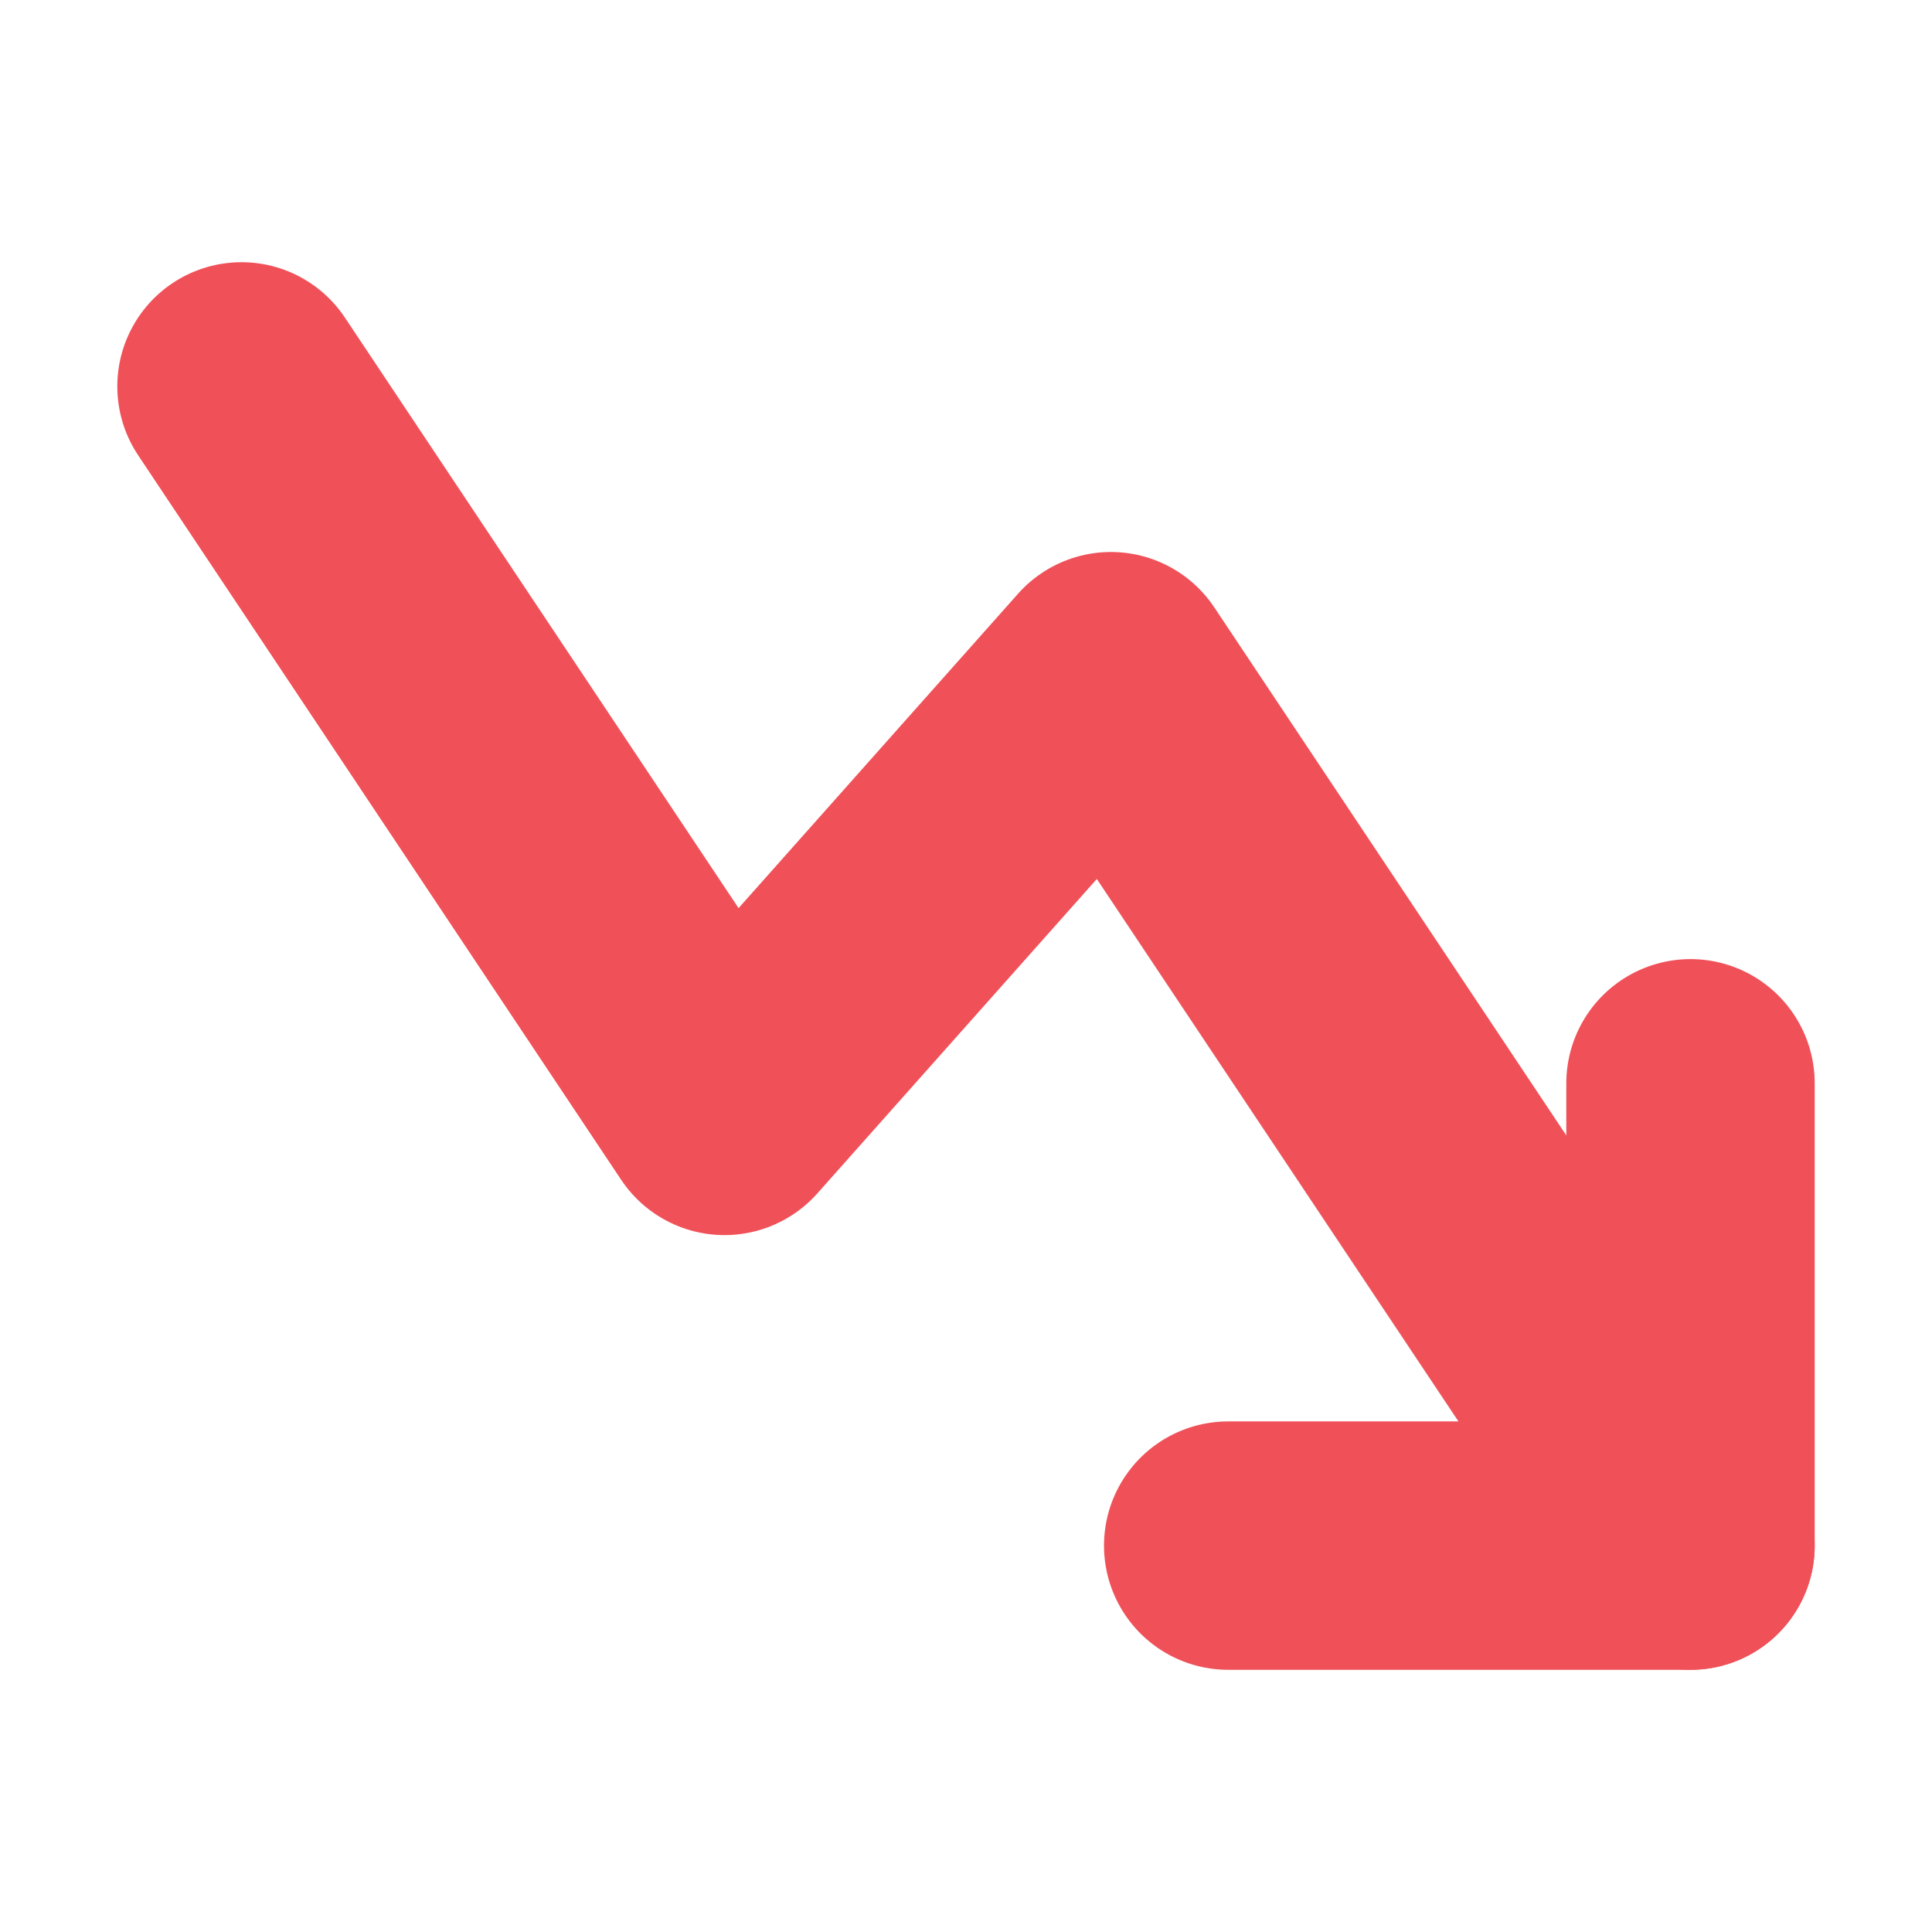
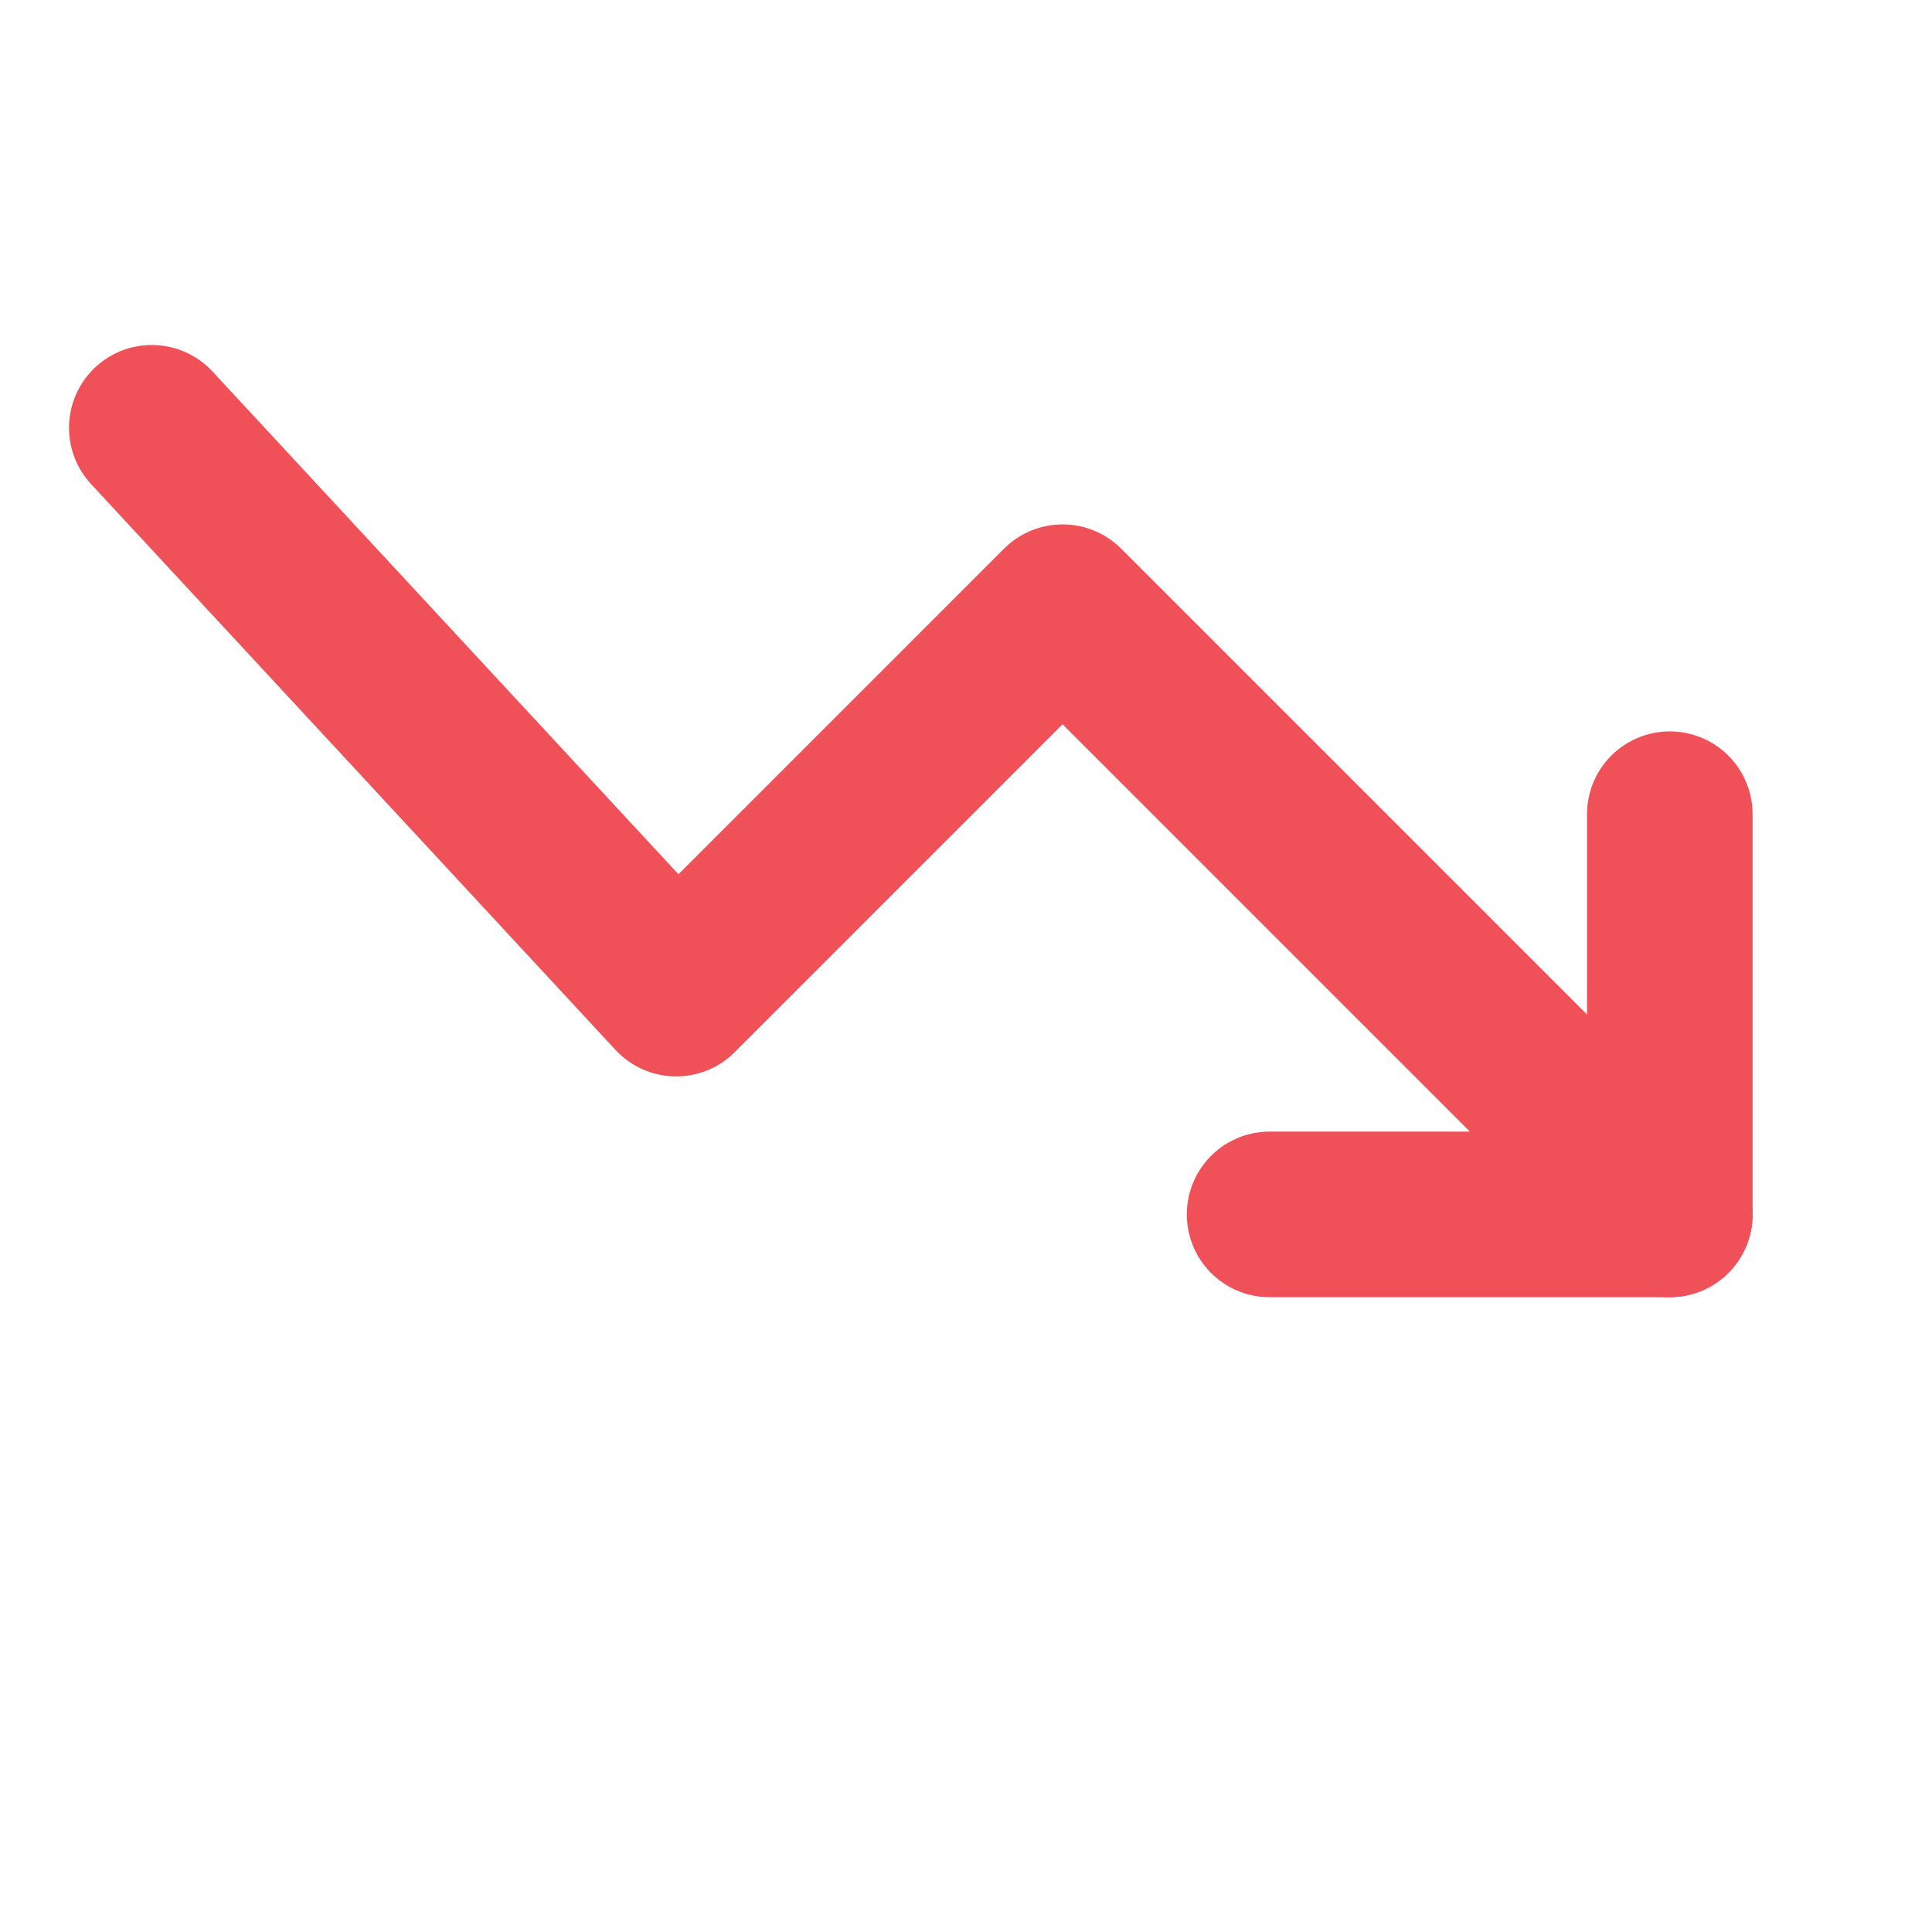
<svg xmlns="http://www.w3.org/2000/svg" width="14" height="14" viewBox="0 0 14 14" fill="none">
-   <path d="M1.75 2.8L5.25 8.05L8.05 4.9L12.25 11.2" stroke="#F05159" stroke-width="1.8" stroke-linecap="round" stroke-linejoin="round" />
-   <path d="M8.9 11.2H12.25V7.85" stroke="#F05159" stroke-width="1.8" stroke-linecap="round" stroke-linejoin="round" />
+   <path d="M1.1 3.1L4.9 7.2L7.7 4.4L12.1 8.8" stroke="#F05159" stroke-width="1.2" stroke-linecap="round" stroke-linejoin="round" />
+   <path d="M9.2 8.8H12.1V5.9" stroke="#F05159" stroke-width="1.2" stroke-linecap="round" stroke-linejoin="round" />
</svg>
